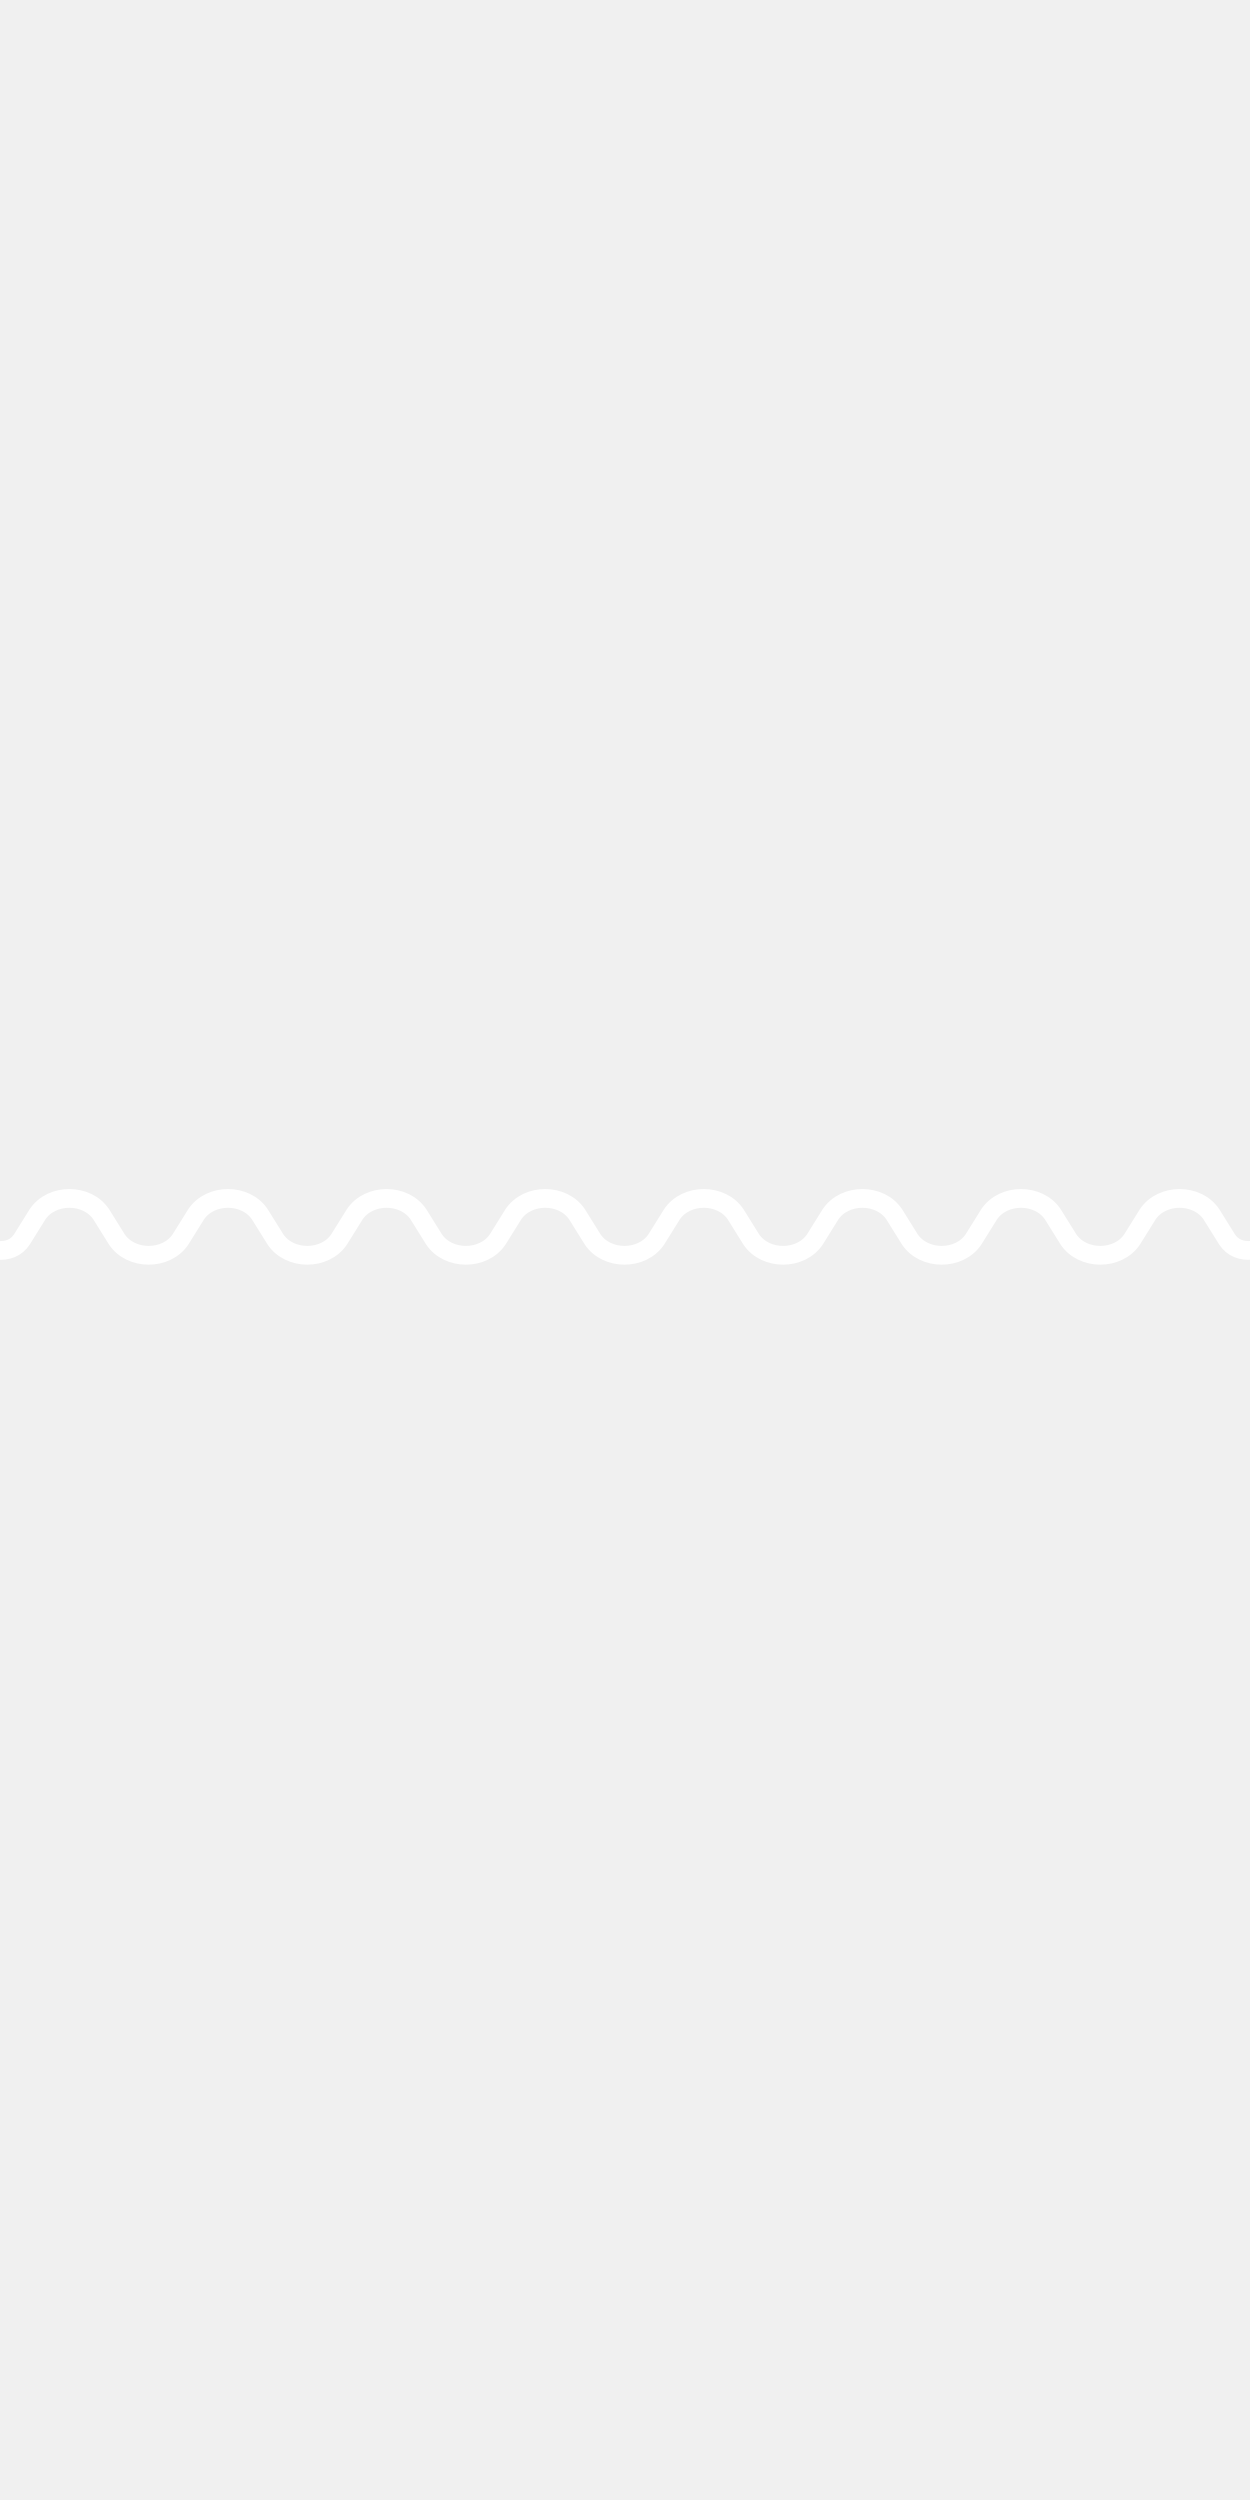
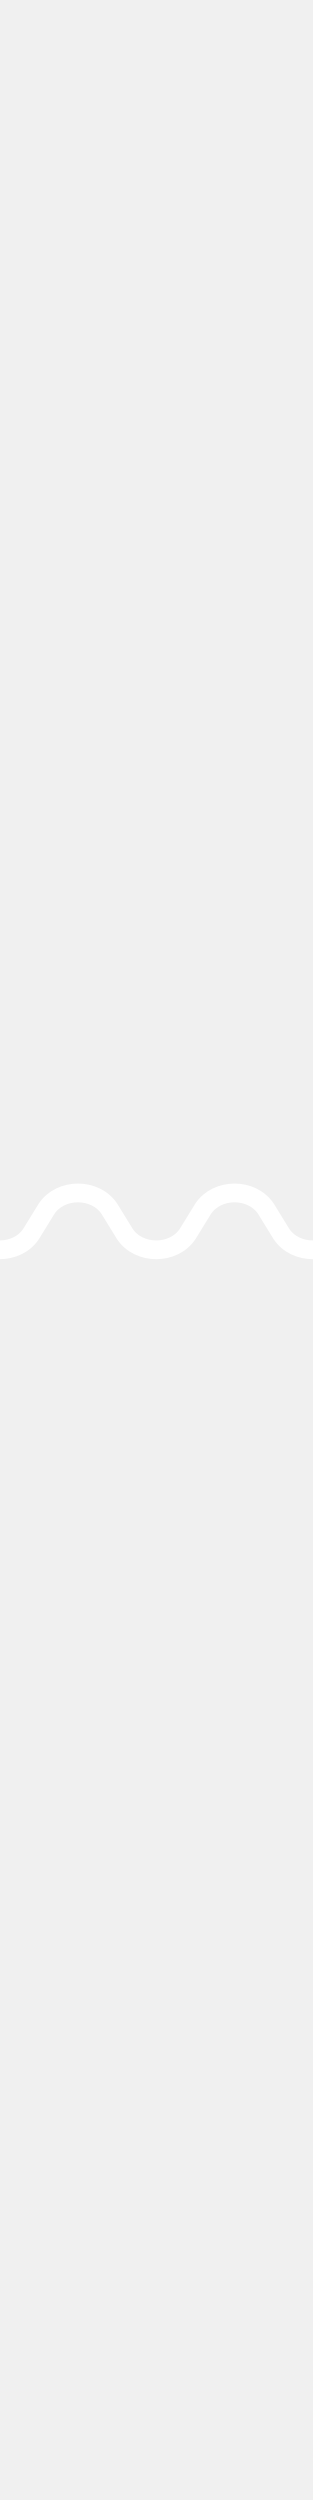
- <svg xmlns="http://www.w3.org/2000/svg" version="1.1" id="Calque_1" x="0px" y="0px" viewBox="0 0 100 200" style="enable-background:new 0 0 100 200;" xml:space="preserve">
+ <svg xmlns="http://www.w3.org/2000/svg" version="1.1" id="Calque_1" x="0px" y="0px" viewBox="0 0 25 200" xml:space="preserve" width="25" height="200">
  <defs id="defs1" />
  <style type="text/css" id="style1">
	.st0{fill:none;stroke:#FFFFFF;stroke-width:1.5;stroke-linejoin:round;stroke-miterlimit:10;}
</style>
-   <path class="st0" d="m 106.998,98.548 h -2.266 c -0.906,0 -1.699,-0.1 -2.266,0.4 -1.36,1.2 -3.399,1.6 -4.305,0.2 l -1.246,-2 c -1.133,-1.7 -3.965,-1.7 -5.098,0 l -1.246,2 c -1.133,1.7 -3.965,1.7 -5.098,0 l -1.246,-2 c -1.133,-1.7 -3.965,-1.7 -5.098,0 l -1.246,2 c -1.133,1.7 -3.965,1.7 -5.098,0 l -1.246,-2 c -1.133,-1.7 -3.965,-1.7 -5.098,0 l -1.246,2 c -1.133,1.7 -3.965,1.7 -5.098,0 l -1.246,-2 c -1.133,-1.7 -3.965,-1.7 -5.098,0 l -1.246,2 c -1.133,1.7 -3.965,1.7 -5.098,0 l -1.246,-2 c -1.133,-1.7 -3.965,-1.7 -5.098,0 l -1.246,2 c -1.133,1.7 -3.965,1.7 -5.098,0 l -1.246,-2 c -1.133,-1.7 -3.965,-1.7 -5.098,0 l -1.246,2 c -1.133,1.7 -3.965,1.7 -5.098,0 l -1.246,-2 c -1.133,-1.7 -3.965,-1.7 -5.098,0 l -1.246,2 c -1.133,1.7 -3.965,1.7 -5.098,0 l -1.246,-2 c -1.133,-1.7 -3.965,-1.7 -5.098,0 l -1.246,2 c -0.906,1.4 -2.946,1 -4.305,-0.2 -0.566,-0.5 -1.473,-0.4 -2.266,-0.4 H -6.298" id="path1" />
+   <path class="st0" d="m 93.863,98.11 h -2.237 c -0.895,0 -1.678,-0.1 -2.237,0.4 -1.342,1.2 -3.356,1.6 -4.25,0.2 l -1.23,-2 c -1.119,-1.7 -3.915,-1.7 -5.033,0 l -1.23,2 c -1.119,1.7 -3.915,1.7 -5.033,0 l -1.23,-2 c -1.119,-1.7 -3.915,-1.7 -5.033,0 l -1.23,2 c -1.119,1.7 -3.915,1.7 -5.033,0 l -1.23,-2 c -1.119,-1.7 -3.915,-1.7 -5.033,0 l -1.23,2 c -1.119,1.7 -3.915,1.7 -5.033,0 l -1.23,-2 c -1.119,-1.7 -3.915,-1.7 -5.033,0 l -1.23,2 c -1.119,1.7 -3.915,1.7 -5.033,0 l -1.23,-2 c -1.119,-1.7 -3.915,-1.7 -5.033,0 l -1.23,2 c -1.119,1.7 -3.915,1.7 -5.033,0 l -1.23,-2 c -1.119,-1.7 -3.915,-1.7 -5.033,0 l -1.23,2 c -1.119,1.7 -3.915,1.7 -5.033,0 l -1.23,-2 c -1.119,-1.7 -3.915,-1.7 -5.033,0 l -1.23,2 c -1.119,1.7 -3.915,1.7 -5.033,0 l -1.23,-2 c -1.119,-1.7 -3.915,-1.7 -5.033,0 l -1.23,2 c -0.895,1.4 -2.908,1 -4.25,-0.2 -0.559,-0.5 -1.454,-0.4 -2.237,-0.4 h -1.454" id="path1" />
</svg>
